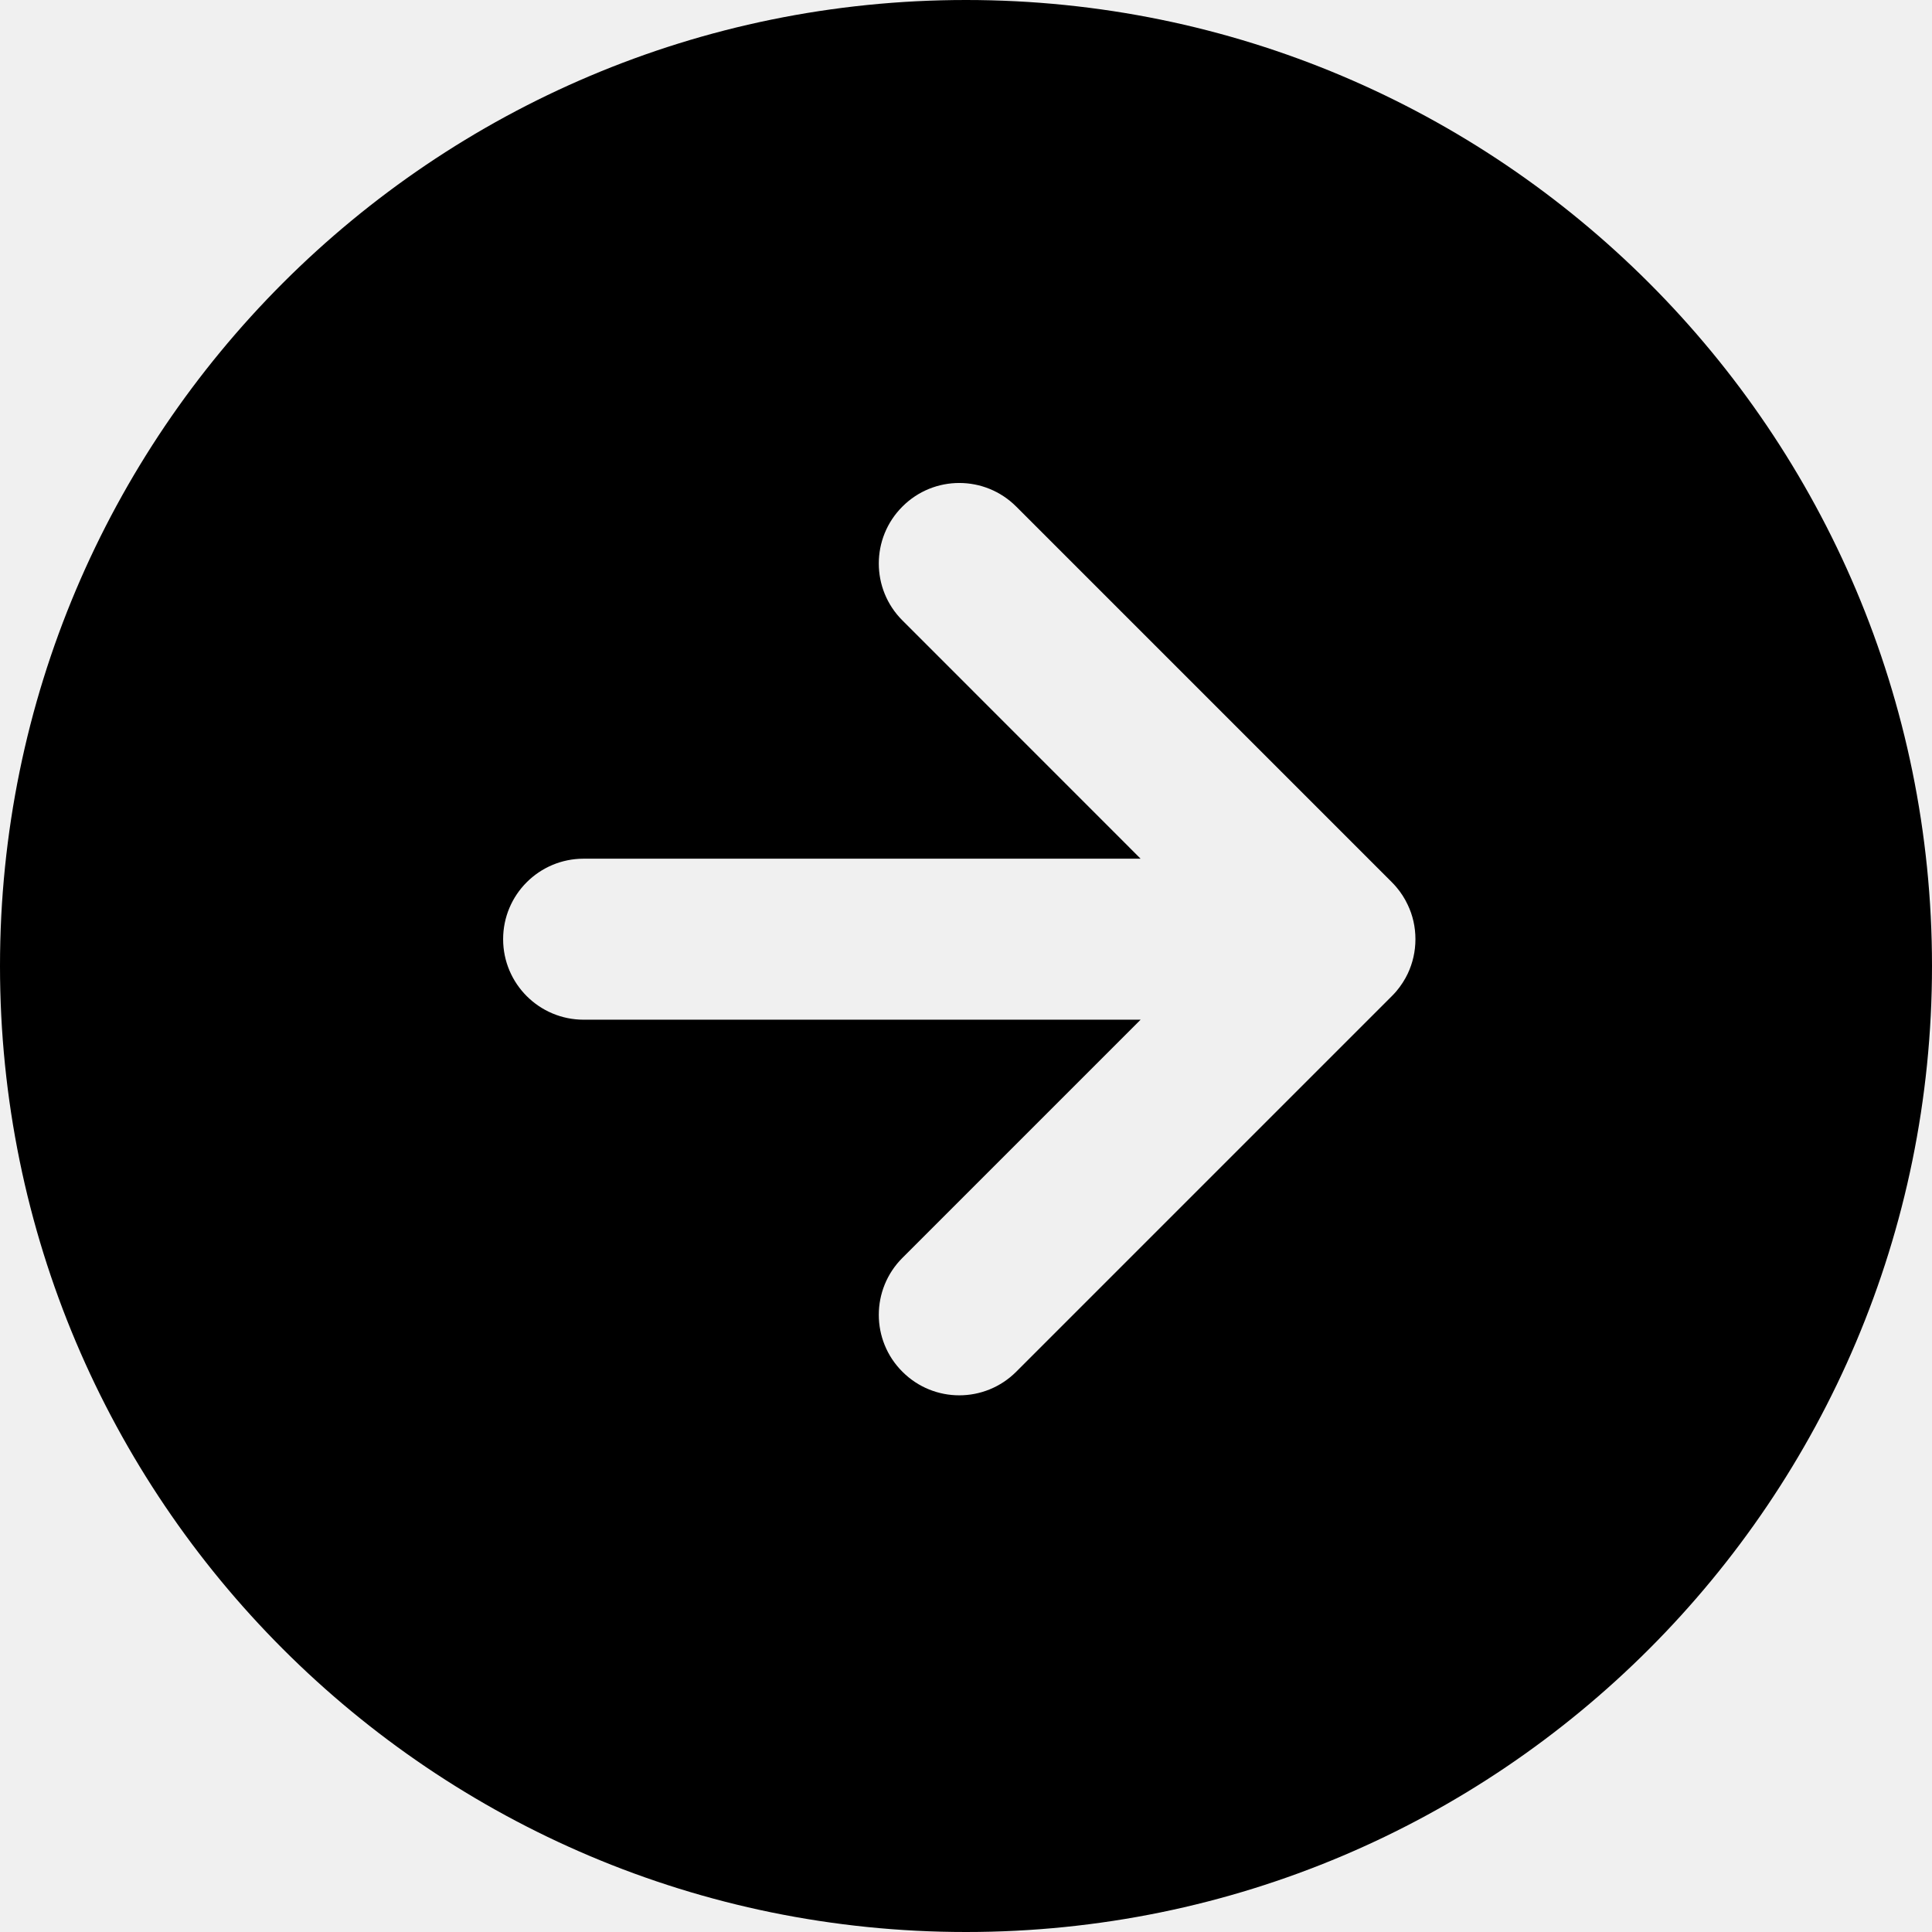
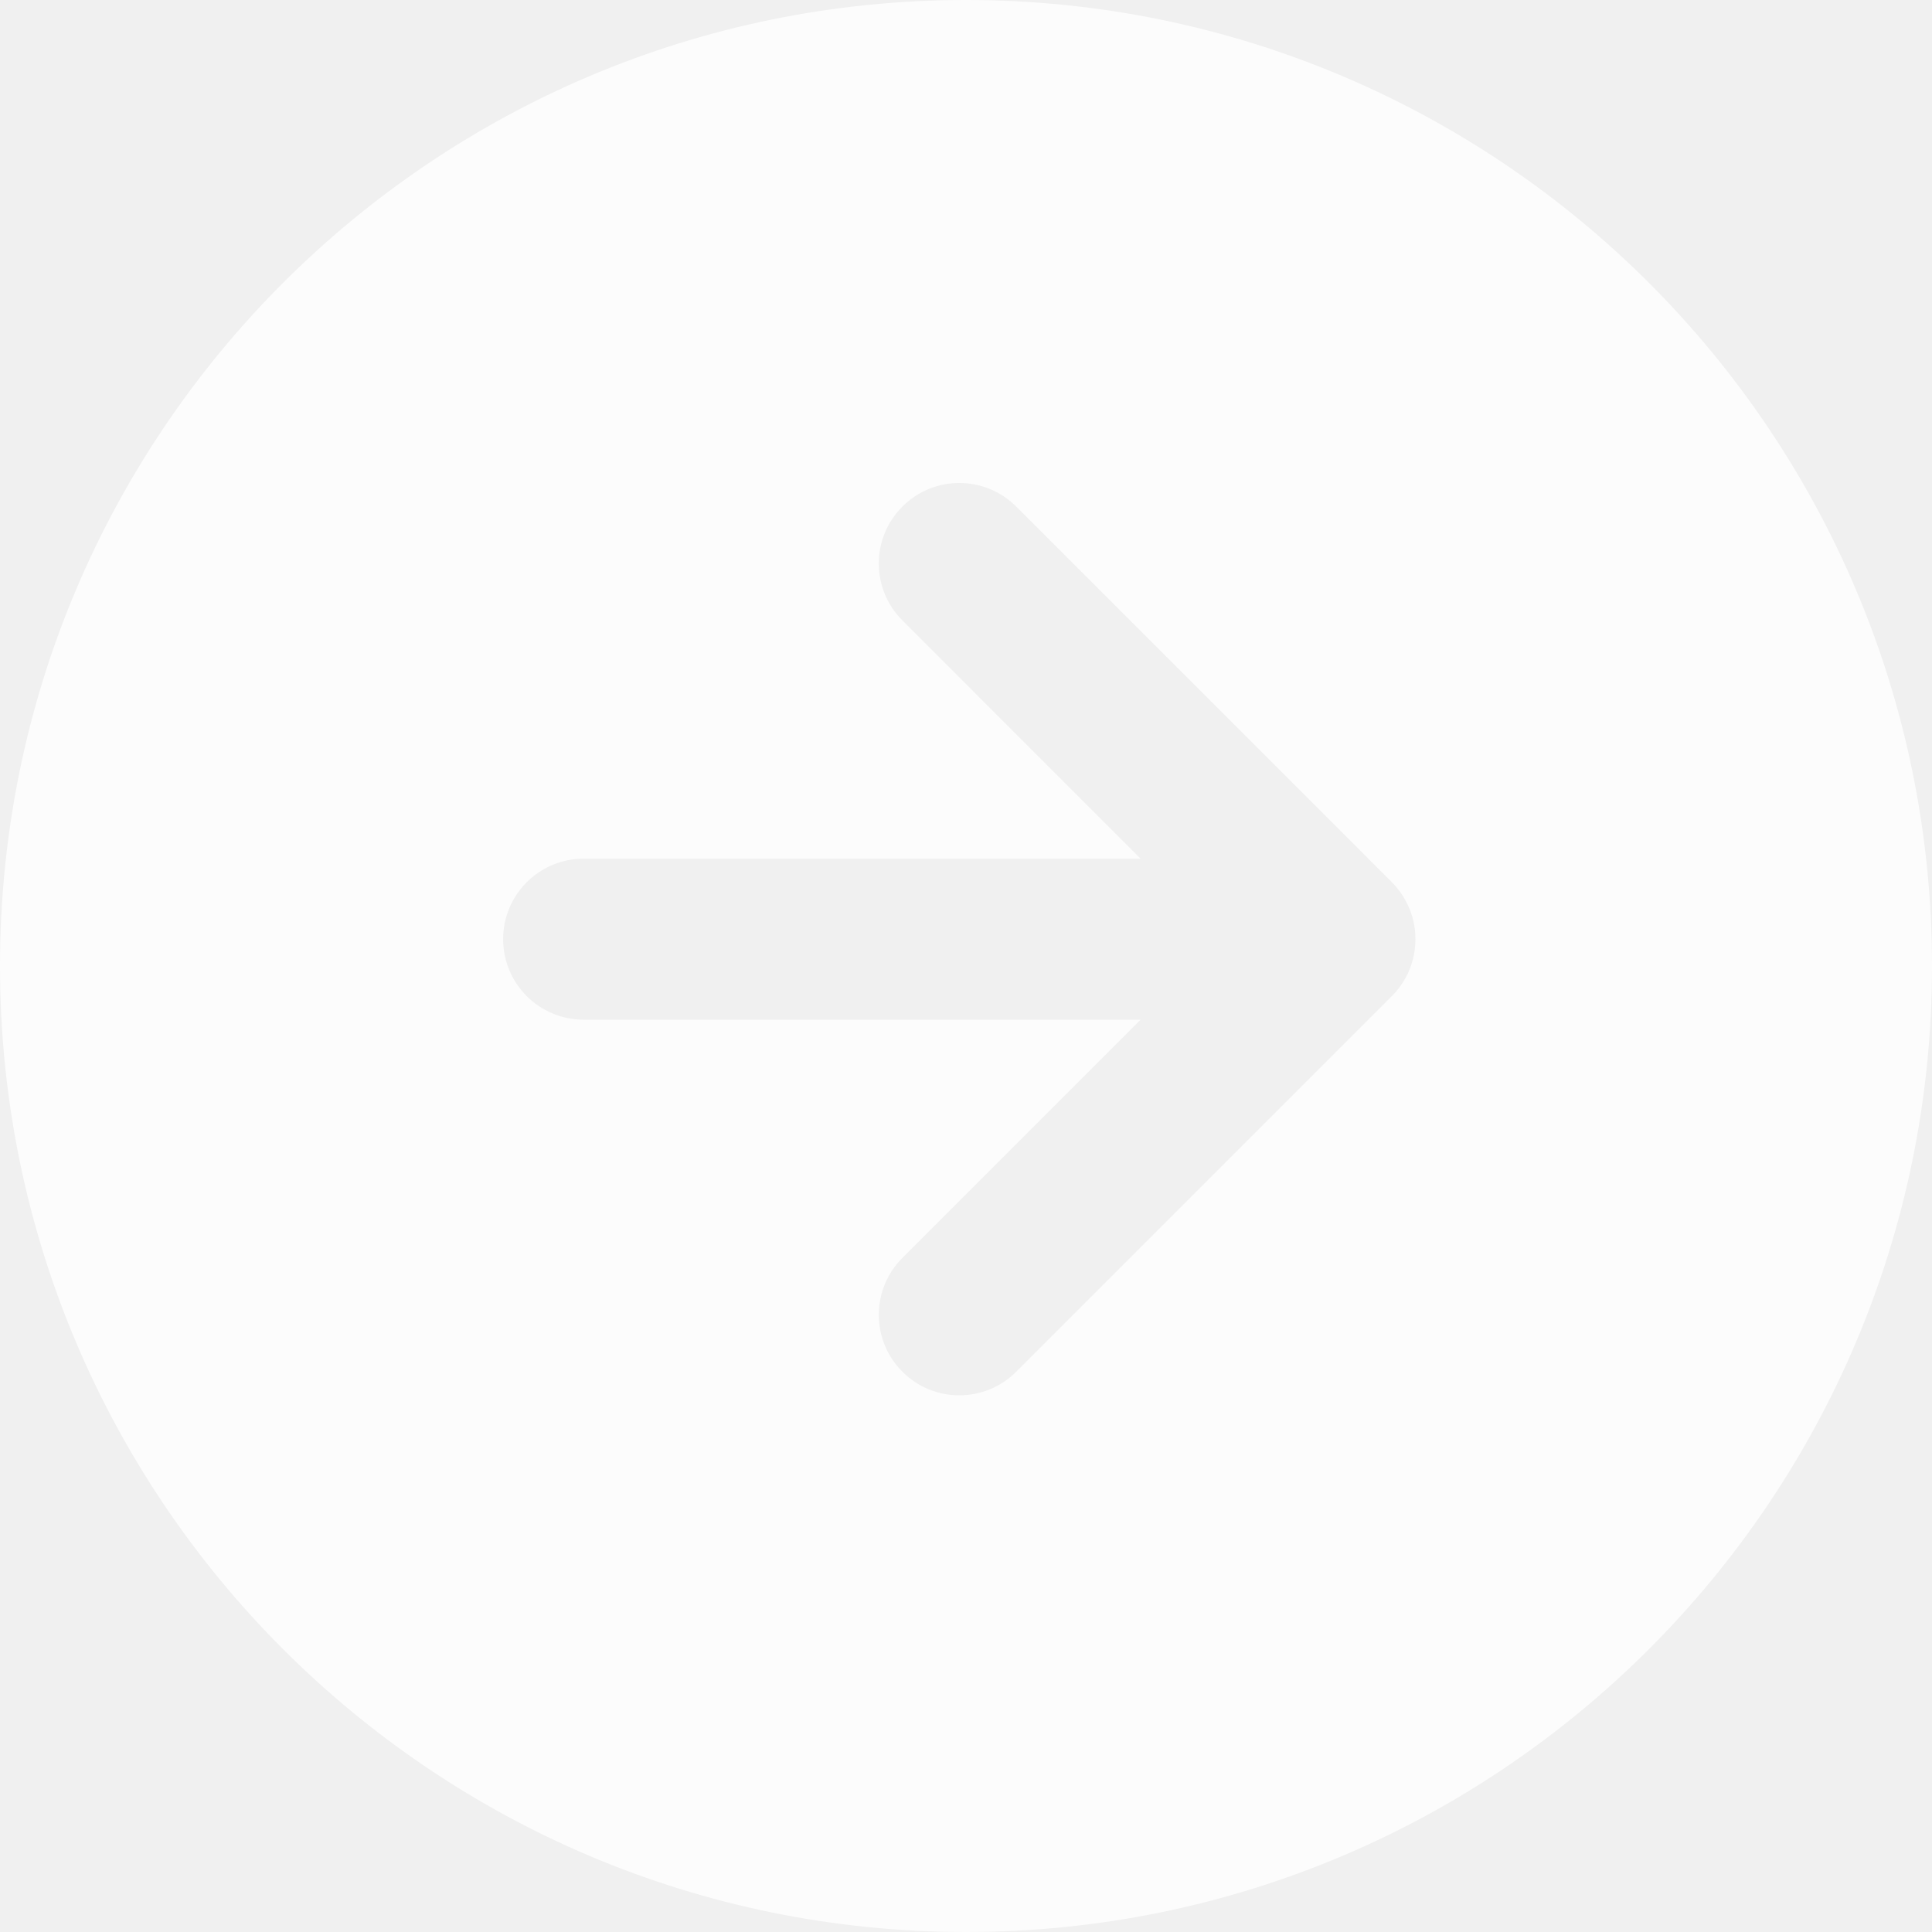
<svg xmlns="http://www.w3.org/2000/svg" width="24" height="24" viewBox="0 0 24 24" fill="none">
-   <path fill-rule="evenodd" clip-rule="evenodd" d="M12 0C5.373 0 0 5.373 0 12C0 18.627 5.373 24 12 24C18.627 24 24 18.627 24 12C24 5.373 18.627 0 12 0ZM11.21 6.293C11.6 5.902 12.233 5.902 12.624 6.293L17.285 10.954C17.306 10.975 17.327 10.997 17.346 11.02C17.403 11.087 17.45 11.16 17.486 11.237C17.549 11.367 17.583 11.513 17.583 11.667C17.583 11.82 17.549 11.964 17.488 12.094C17.451 12.172 17.403 12.246 17.345 12.315C17.326 12.337 17.306 12.358 17.285 12.379L12.624 17.04C12.233 17.431 11.6 17.431 11.21 17.04C10.819 16.65 10.819 16.017 11.21 15.626L14.169 12.667H7.25C6.698 12.667 6.25 12.219 6.25 11.667C6.25 11.114 6.698 10.667 7.25 10.667H14.169L11.21 7.707C10.819 7.317 10.819 6.683 11.21 6.293Z" fill="black" />
+   <path fill-rule="evenodd" clip-rule="evenodd" d="M12 0C5.373 0 0 5.373 0 12C0 18.627 5.373 24 12 24C18.627 24 24 18.627 24 12C24 5.373 18.627 0 12 0ZM11.21 6.293C11.6 5.902 12.233 5.902 12.624 6.293L17.285 10.954C17.306 10.975 17.327 10.997 17.346 11.02C17.403 11.087 17.45 11.16 17.486 11.237C17.549 11.367 17.583 11.513 17.583 11.667C17.583 11.82 17.549 11.964 17.488 12.094C17.451 12.172 17.403 12.246 17.345 12.315C17.326 12.337 17.306 12.358 17.285 12.379L12.624 17.04C12.233 17.431 11.6 17.431 11.21 17.04C10.819 16.65 10.819 16.017 11.21 15.626L14.169 12.667H7.25C6.698 12.667 6.25 12.219 6.25 11.667C6.25 11.114 6.698 10.667 7.25 10.667H14.169L11.21 7.707C10.819 7.317 10.819 6.683 11.21 6.293Z" fill="white" fill-opacity="0.8" />
</svg>
